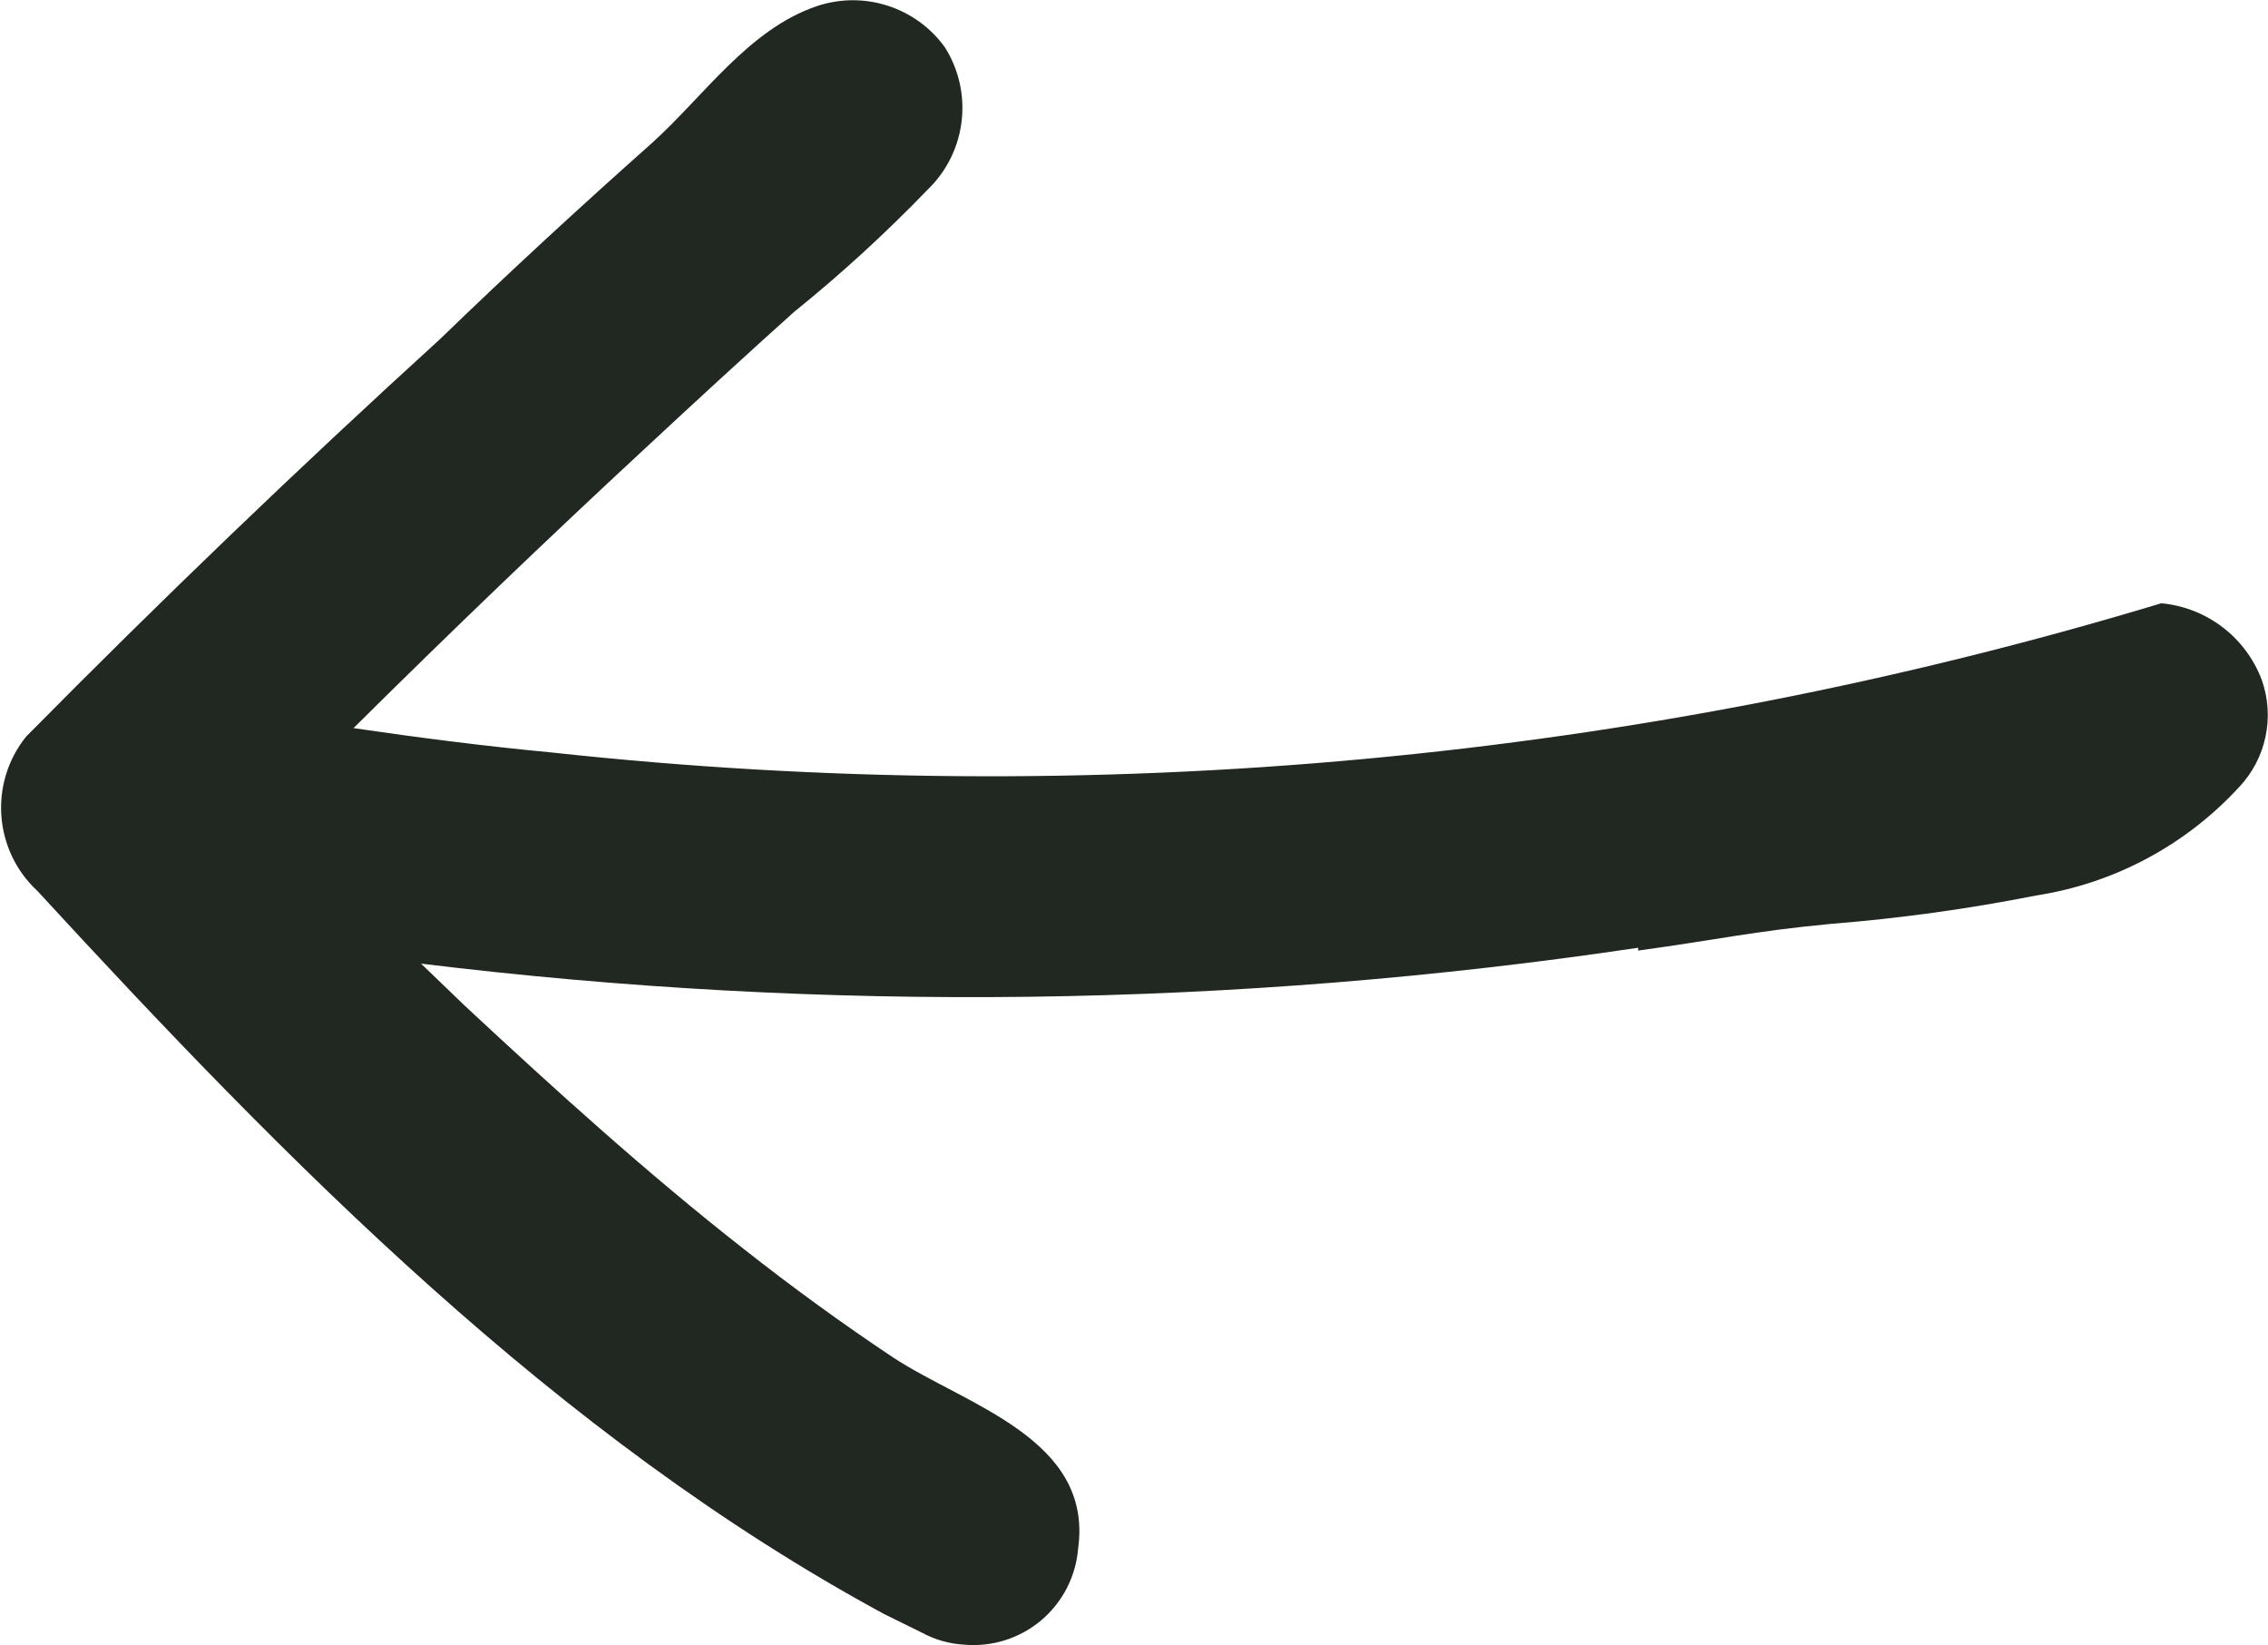
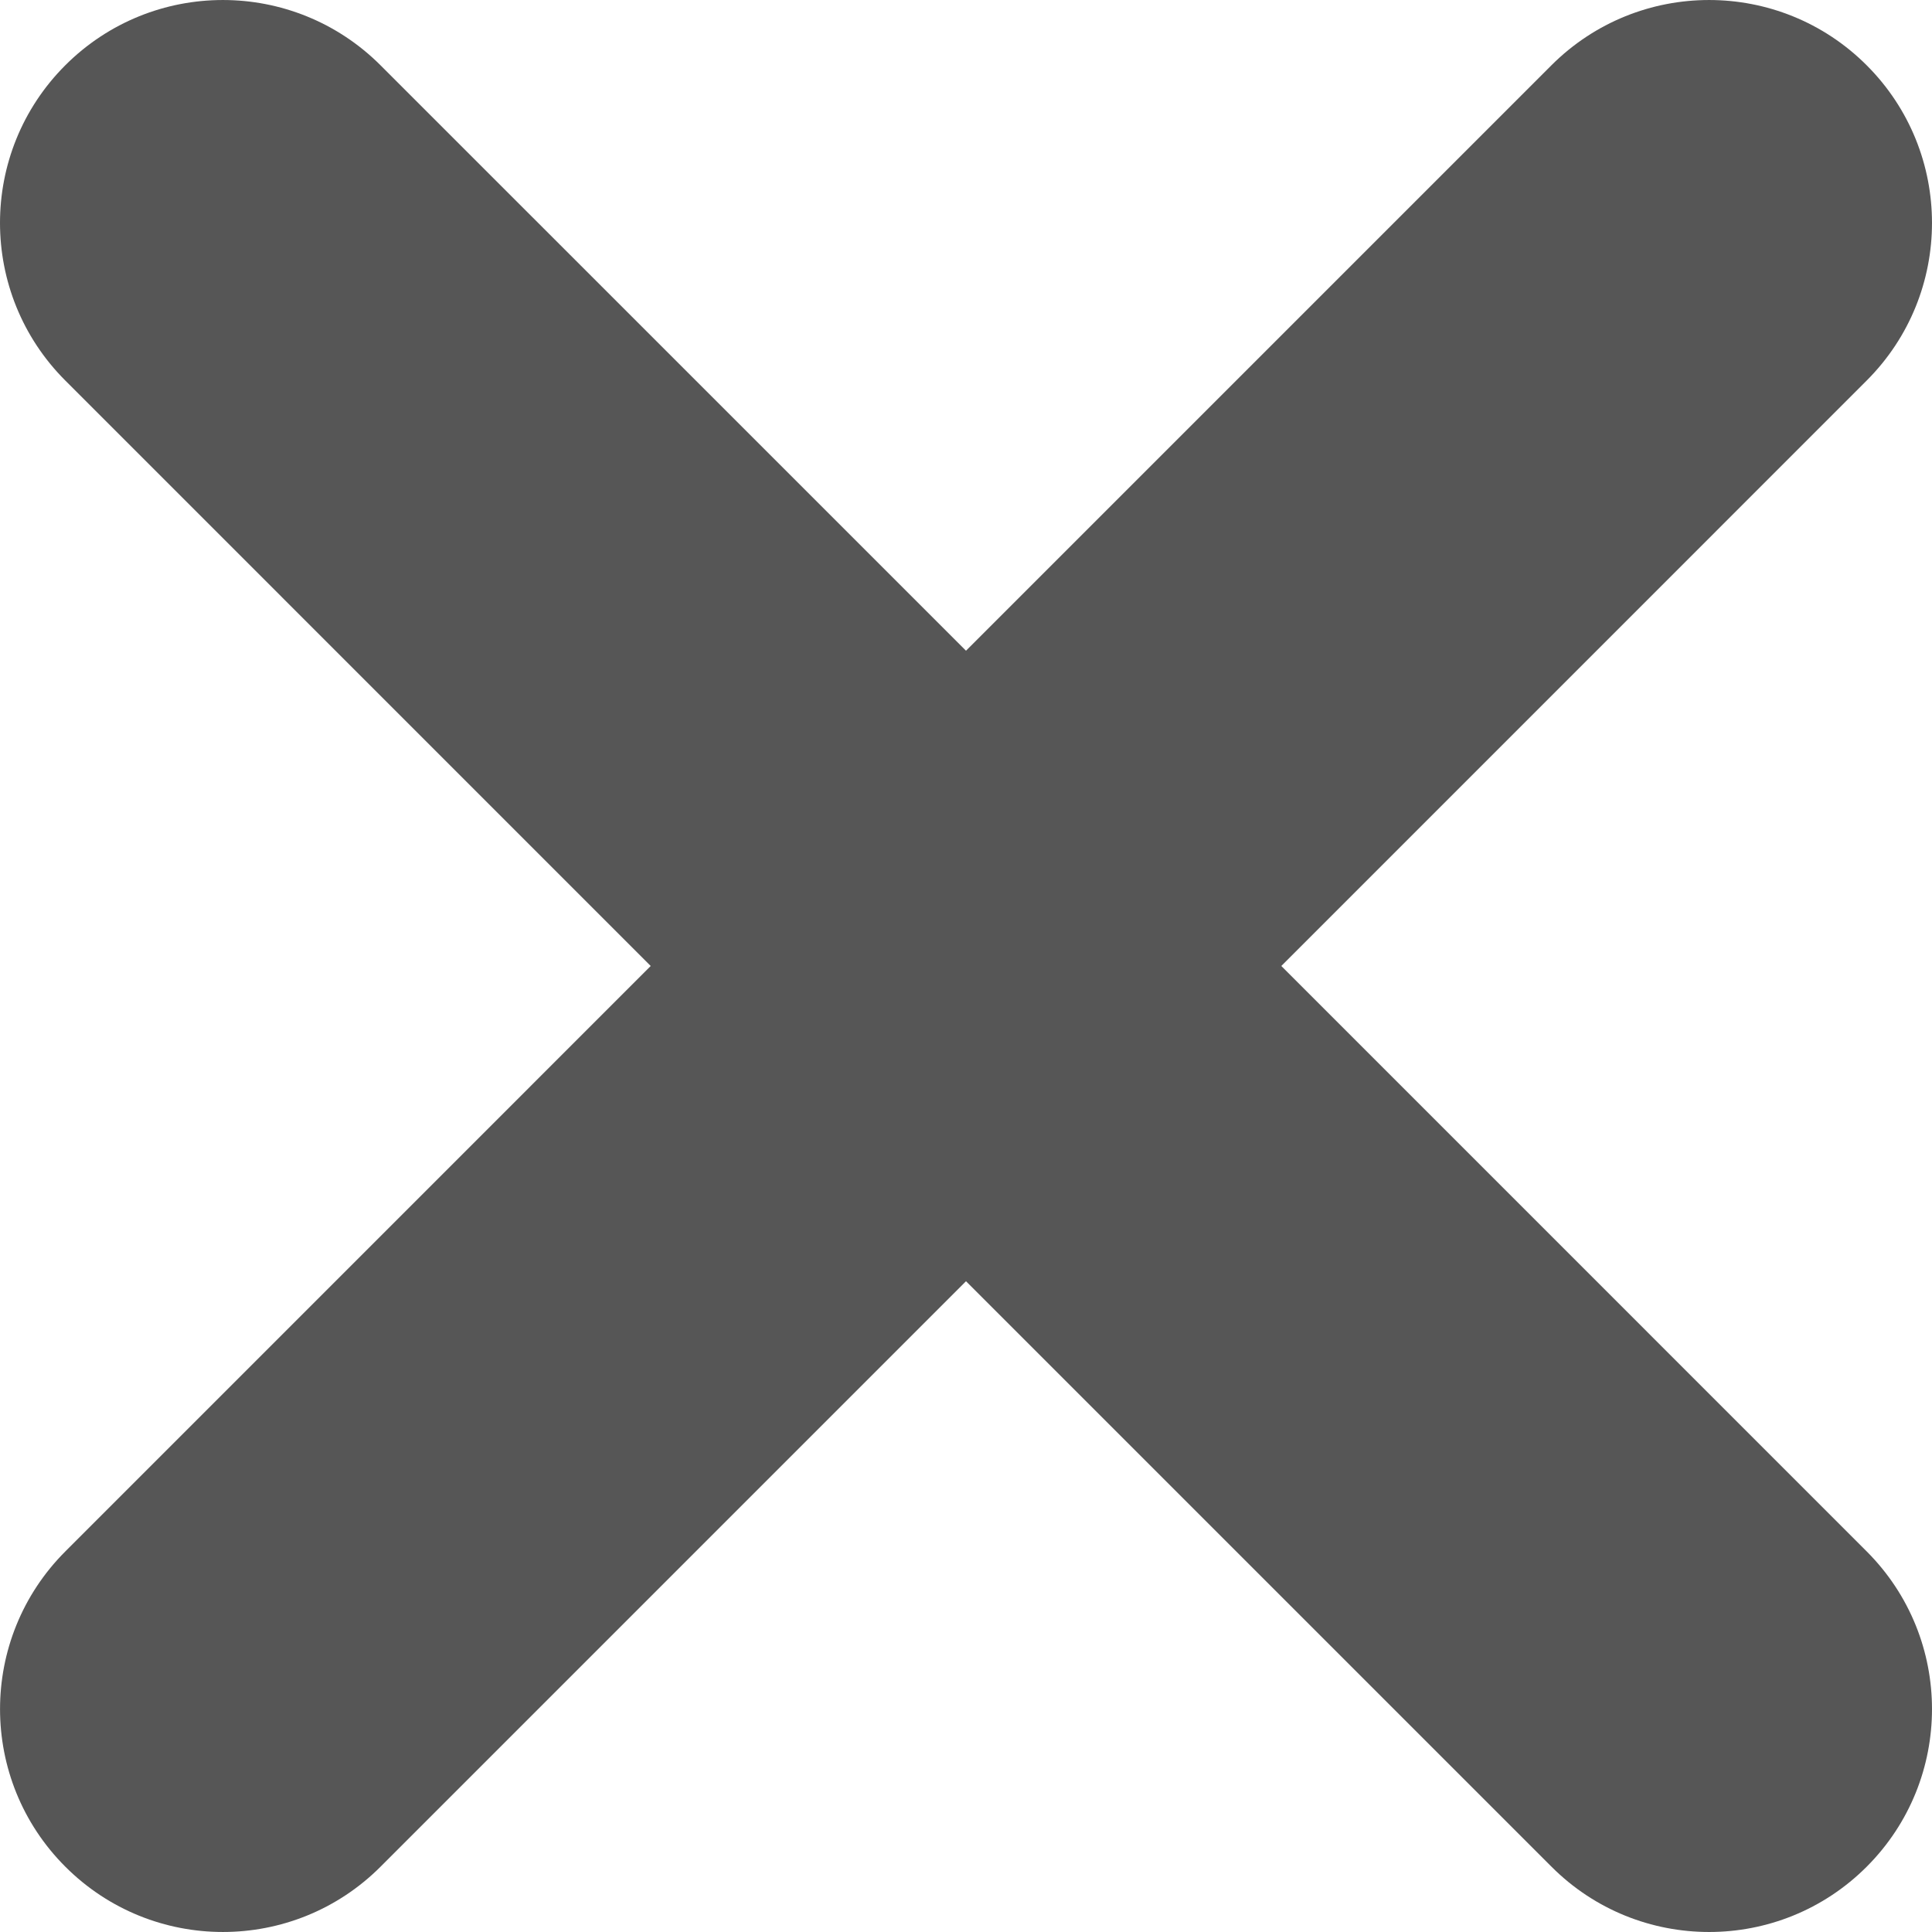
- <svg xmlns="http://www.w3.org/2000/svg" width="39.97" height="28.98">
-   <path d="M28.88 16.72A79.83 79.83 0 0 1 7.43 17l.78.75c1.59 1.48 3.2 2.94 4.91 4.28.85.67 1.73 1.31 2.63 1.91 1.28.84 3.53 1.43 3.26 3.37A1.85 1.85 0 0 1 17 29a1.75 1.75 0 0 1-.74-.21l-.67-.33C9.81 25.33 5.07 20.5.67 15.72A2 2 0 0 1 .47 13c2.39-2.42 4.83-4.76 7.29-7C9 4.8 10.24 3.66 11.5 2.54c.91-.82 1.7-2 2.9-2.41a2 2 0 0 1 2.26.72 2 2 0 0 1-.3 2.51A25.62 25.62 0 0 1 14 5.52c-.88.79-1.75 1.59-2.62 2.4q-2.59 2.4-5.14 4.93c1.16.17 2.33.32 3.5.43a71.39 71.39 0 0 0 28.36-2.63A2.1 2.1 0 0 1 39.87 12a1.85 1.85 0 0 1-.4 1.89 6.13 6.13 0 0 1-3.58 1.91 31.5 31.5 0 0 1-3.62.5c-1.37.13-2 .28-3.39.47" transform="translate(-.01 -.02)" style="fill:#212721;fill-rule:evenodd" />
+ <svg xmlns="http://www.w3.org/2000/svg" version="1.1" x="0px" y="0px" width="348.333px" height="348.333px" viewBox="0 0 348.333 348.334" style="enable-background:new 0 0 348.333 348.334;" xml:space="preserve">
+   <g>
+     <path fill="#565656" d="M336.559,68.611L231.016,174.165l105.543,105.549c15.699,15.705,15.699,41.145,0,56.85c-7.844,7.844-18.128,11.769-28.407,11.769c-10.296,0-20.581-3.919-28.419-11.769L174.167,231.003L68.609,336.563c-7.843,7.844-18.128,11.769-28.416,11.769c-10.285,0-20.563-3.919-28.413-11.769c-15.699-15.698-15.699-41.139,0-56.85l105.54-105.549L11.774,68.611c-15.699-15.699-15.699-41.145,0-56.844c15.696-15.687,41.127-15.687,56.829,0l105.563,105.554L279.721,11.767c15.705-15.687,41.139-15.687,56.832,0C352.258,27.466,352.258,52.912,336.559,68.611z" />
+   </g>
</svg>
